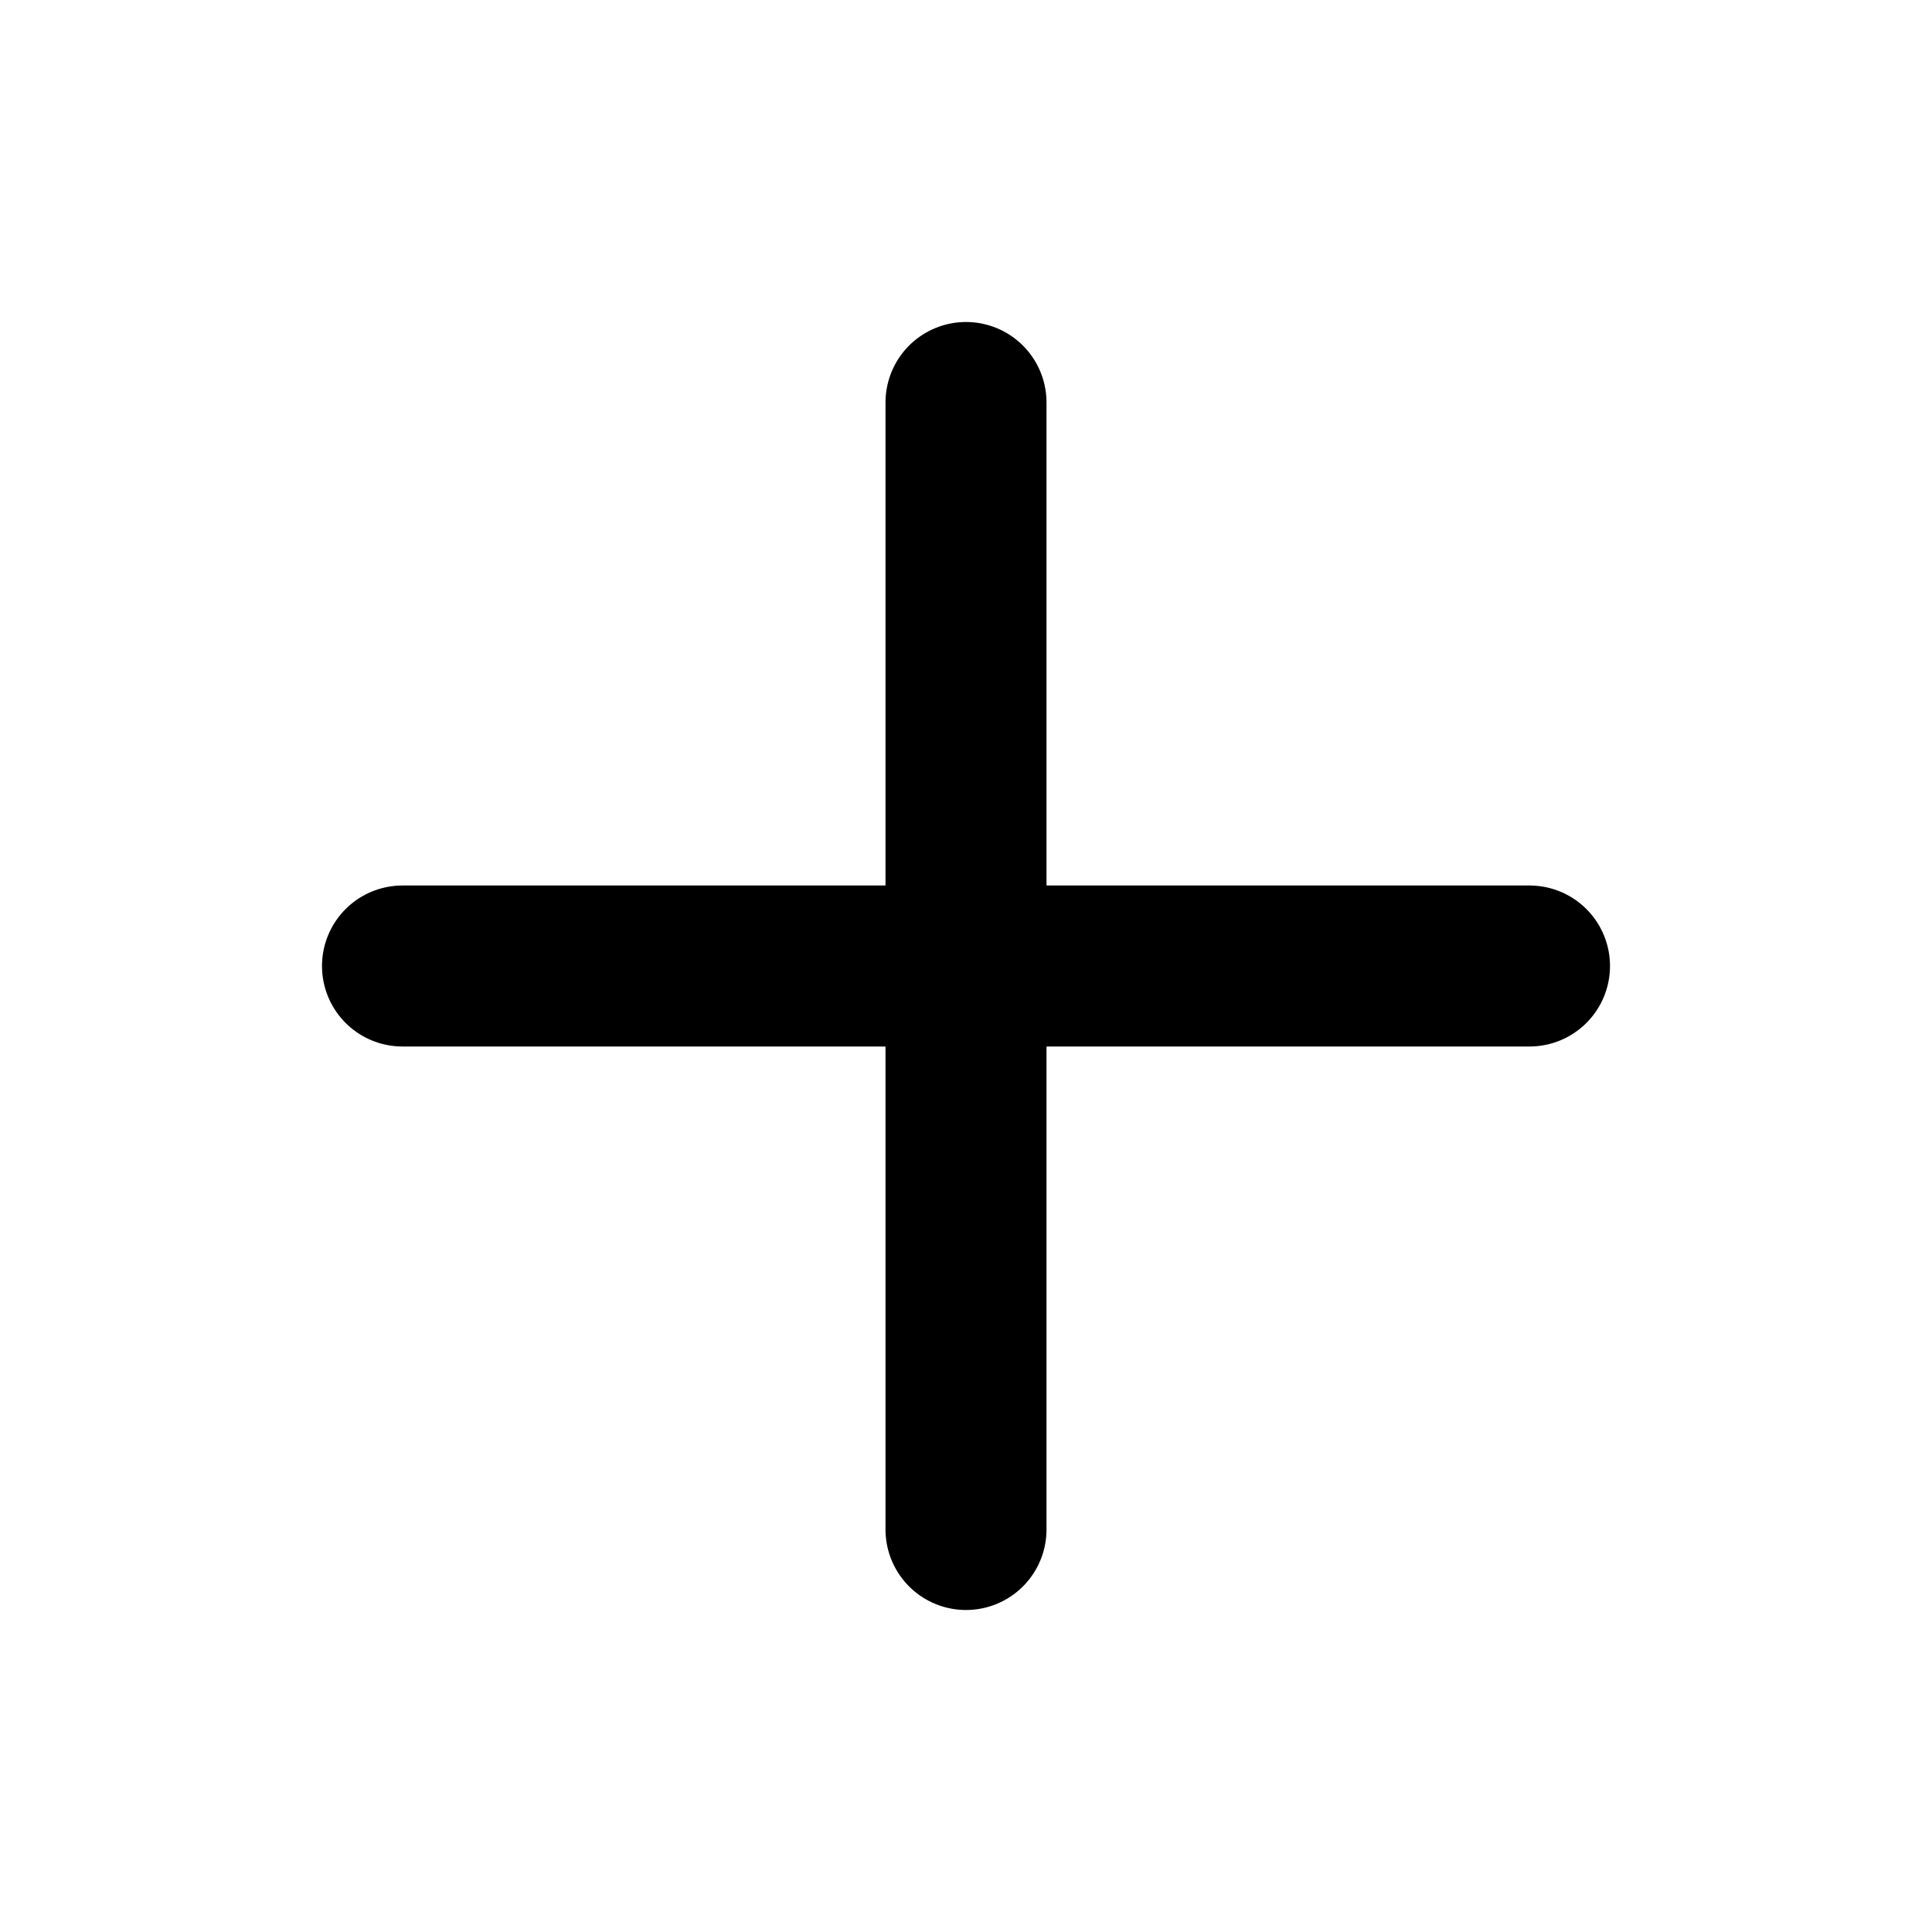
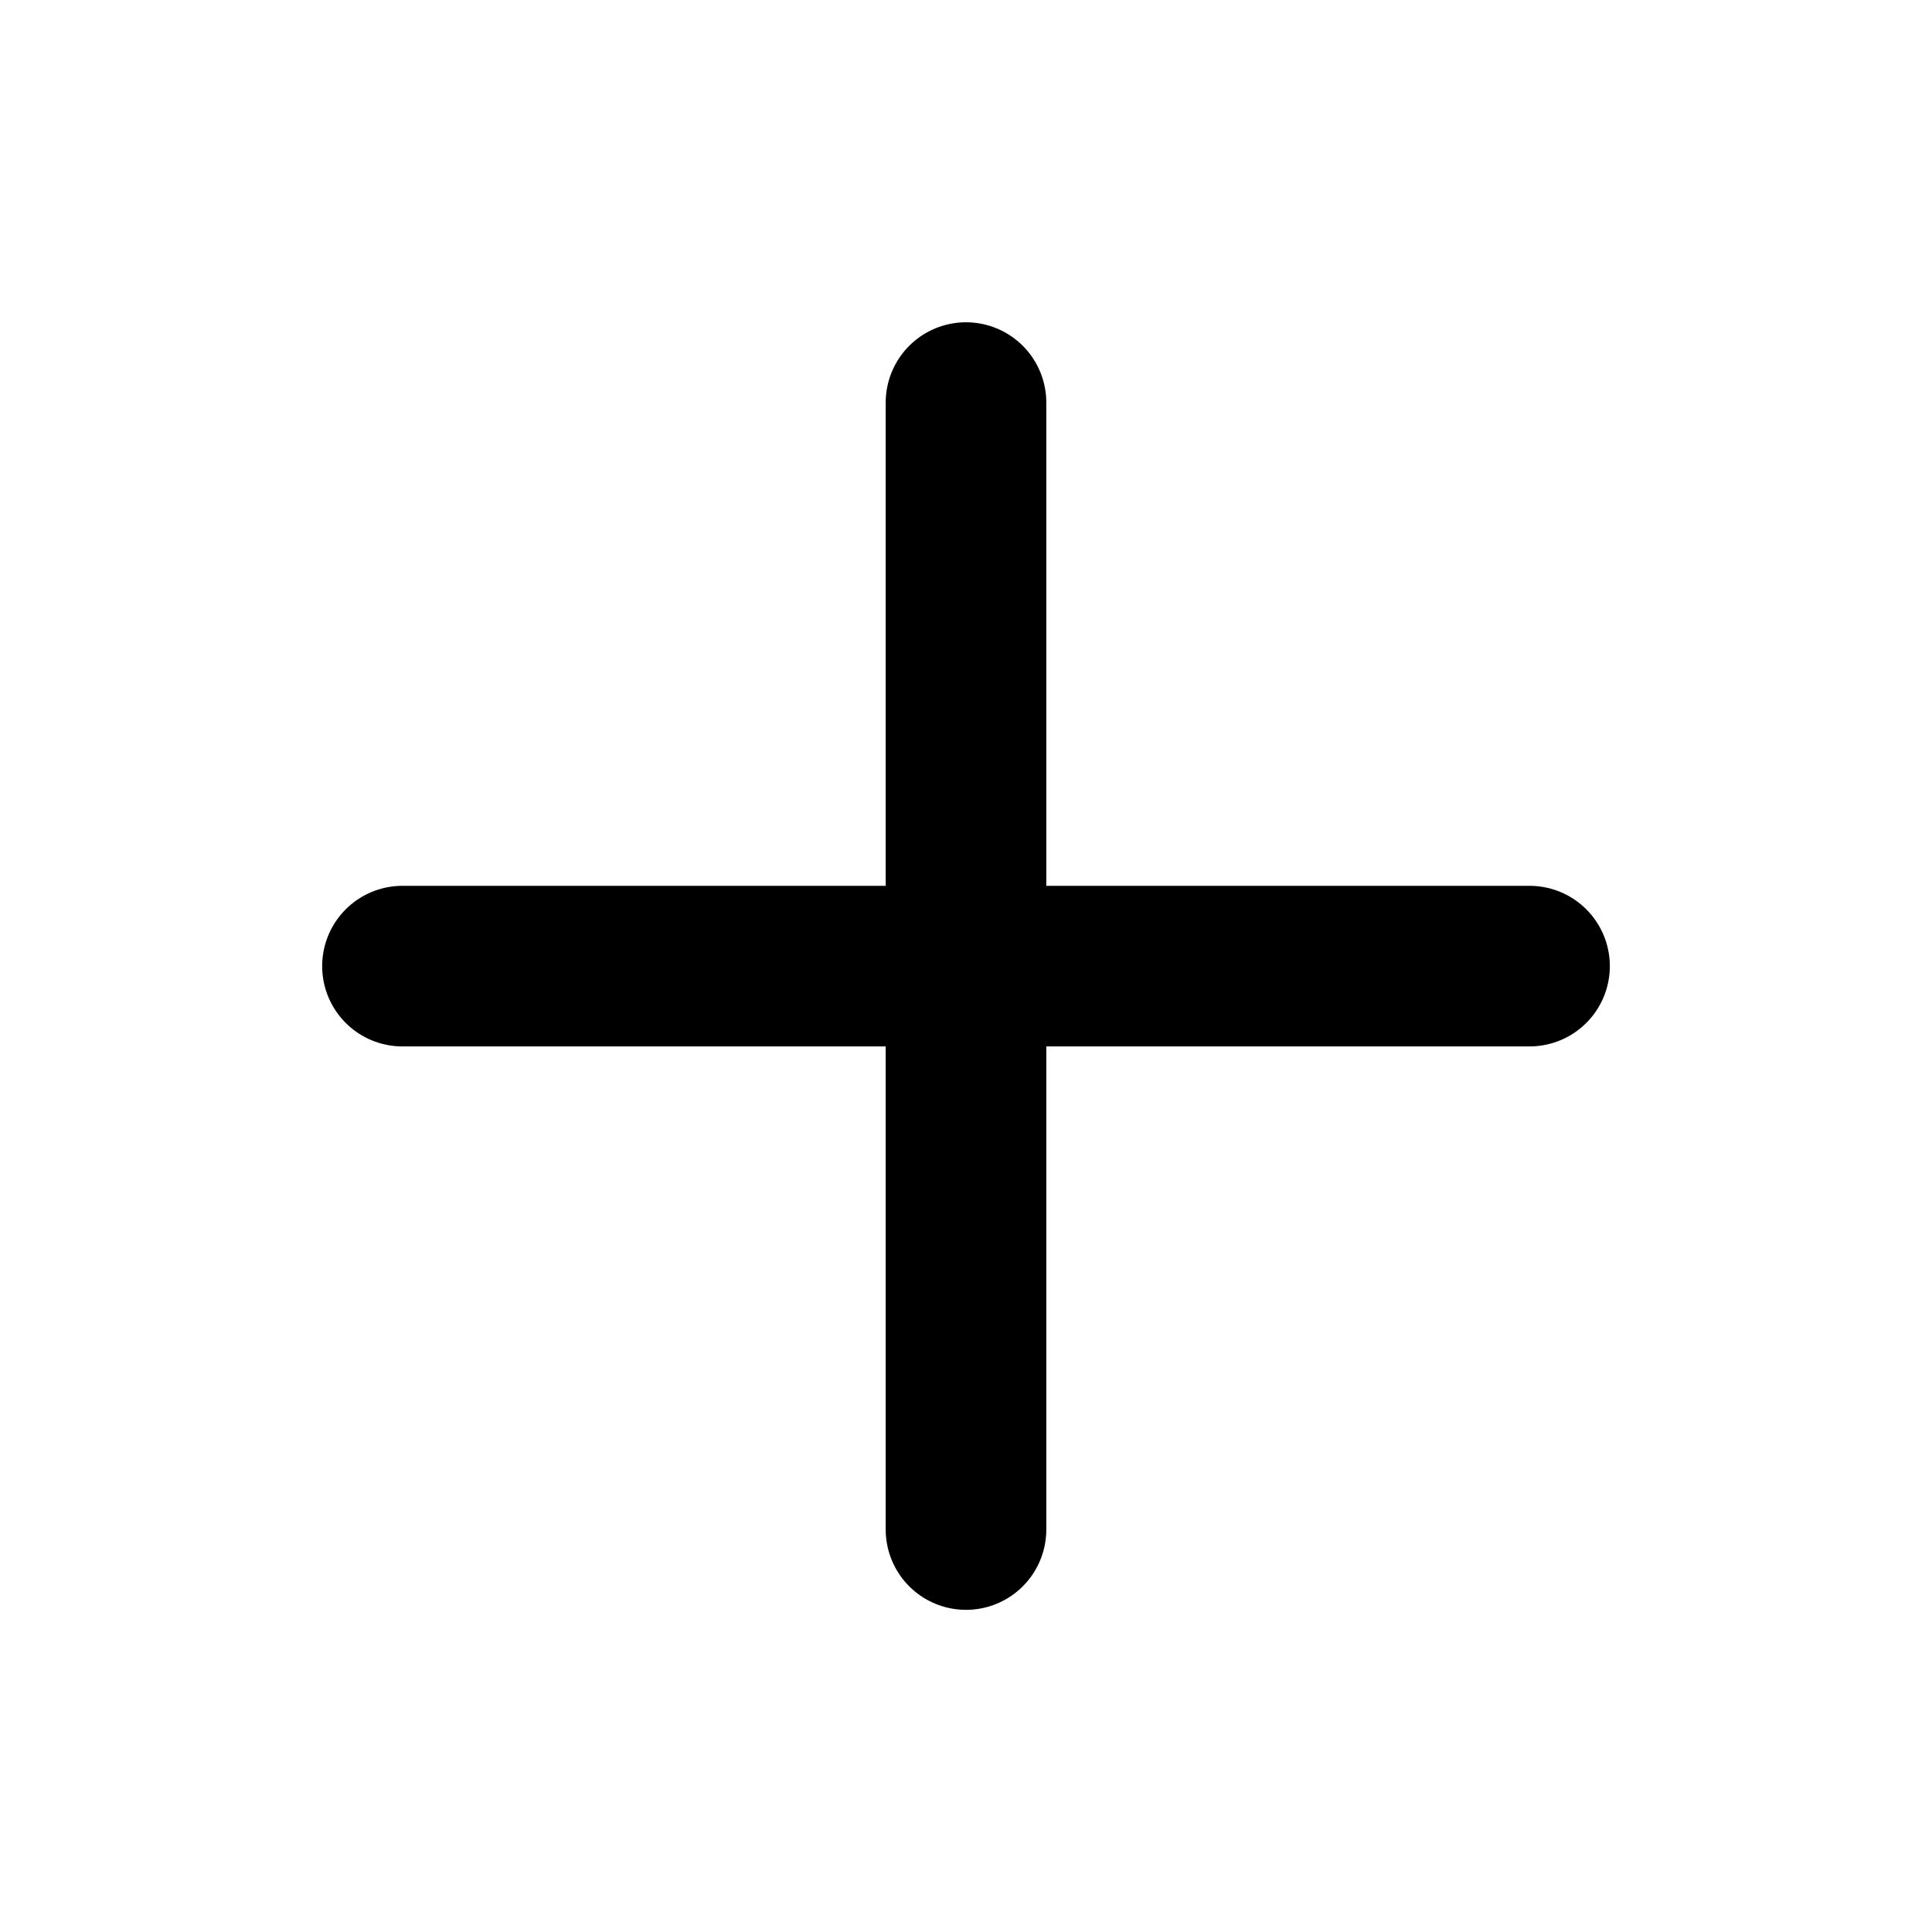
- <svg xmlns="http://www.w3.org/2000/svg" width="24" height="24" viewBox="0 0 24 24" fill="none">
-   <path d="M5 12H19" stroke="currentColor" stroke-width="2" stroke-linecap="round" stroke-linejoin="round" />
-   <path d="M12 5V19" stroke="currentColor" stroke-width="2" stroke-linecap="round" stroke-linejoin="round" />
+ <svg xmlns="http://www.w3.org/2000/svg" width="16" height="16" viewBox="0 0 16 16" fill="none">
+   <path d="M3.333 8.001H12.667M8 3.334V12.667" stroke="currentColor" stroke-width="1.33" stroke-linecap="round" stroke-linejoin="round" />
</svg>
